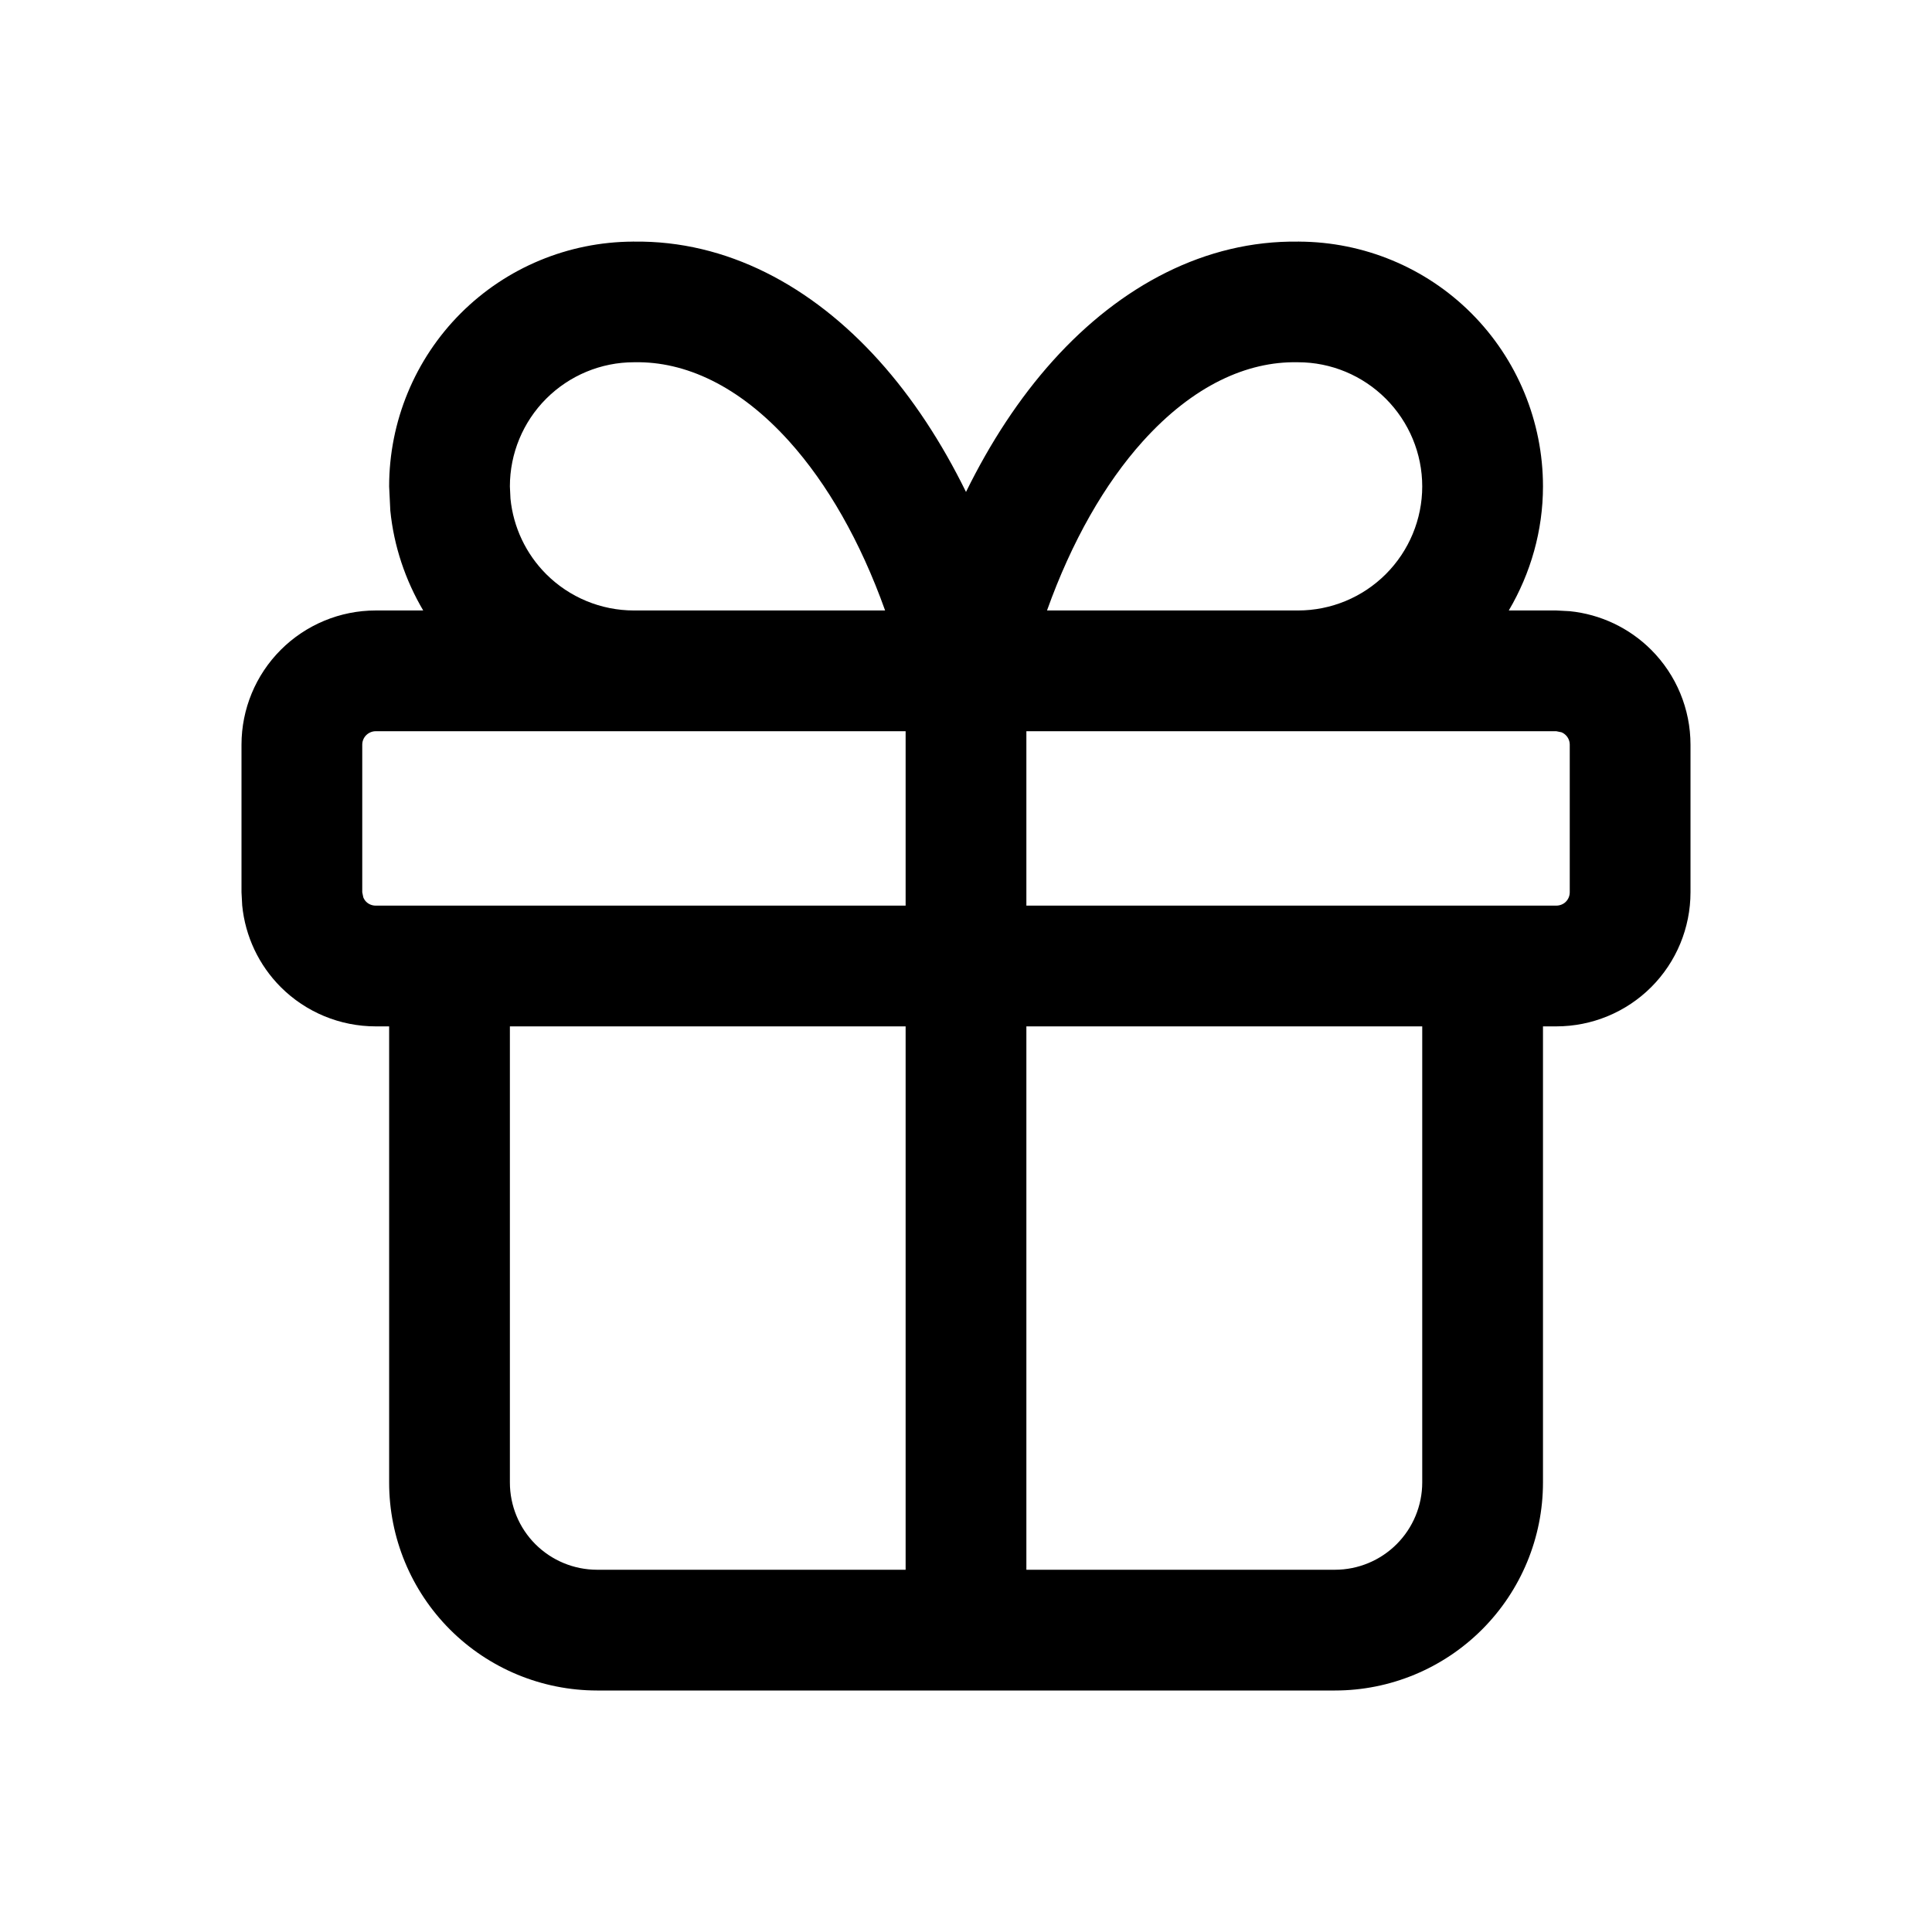
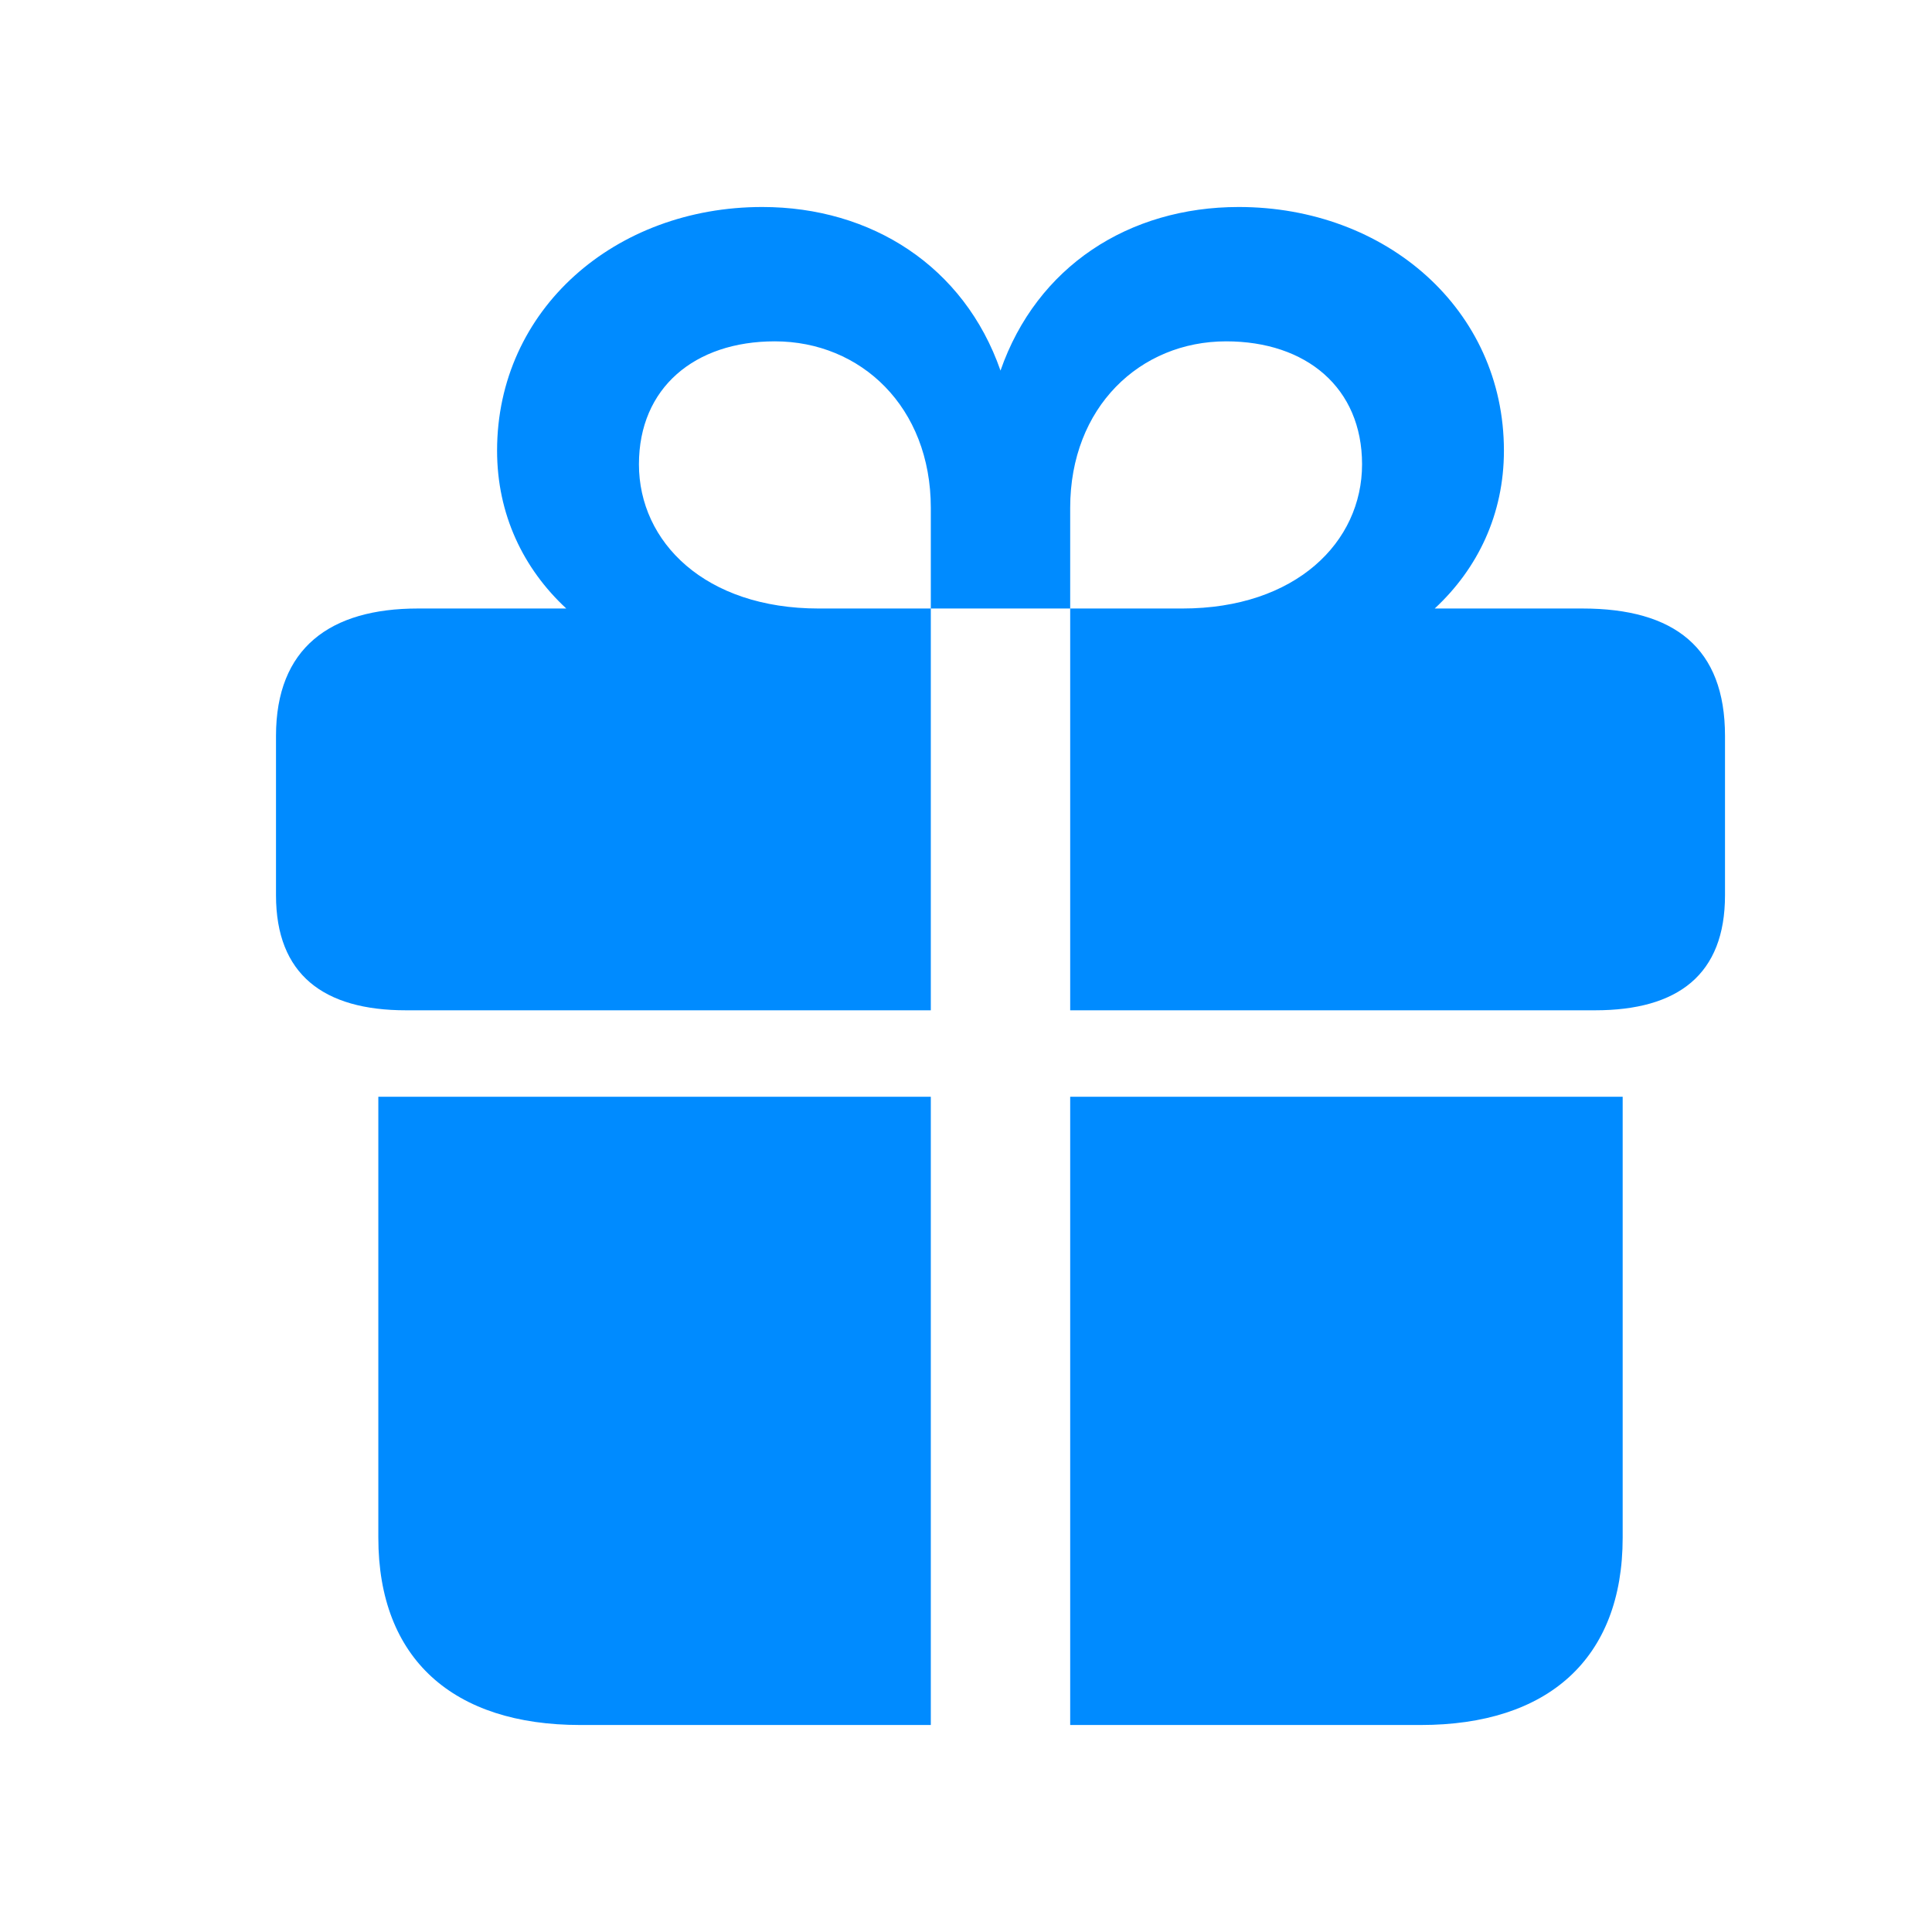
- <svg xmlns="http://www.w3.org/2000/svg" width="768" height="768" fill="none">
-   <path fill="#000" d="M565.359 408H408v216h122.672a34.7 34.7 0 0 0 24.516-10.172 34.7 34.7 0 0 0 10.171-24.516zM202.688 589.312c0 9.189 3.629 18.016 10.124 24.516A34.73 34.73 0 0 0 237.328 624H360V408H202.688zM624 296.016a5.33 5.33 0 0 0-1.547-3.75 5.4 5.4 0 0 0-1.734-1.172l-2.063-.422H408V360h210.656c1.415 0 2.797-.547 3.797-1.547a5.34 5.34 0 0 0 1.547-3.75zm-480 58.687.422 2.016c.264.637.629 1.236 1.125 1.734 1 1 2.382 1.547 3.797 1.547H360v-69.328H149.344c-1.415 0-2.797.594-3.797 1.594a5.33 5.33 0 0 0-1.547 3.75zm421.359-161.344c0-13.081-5.233-25.624-14.484-34.875S529.084 144 516 144h-.422c-19.701-.338-41.195 9.102-61.312 31.453-15.101 16.777-28.224 39.695-38.063 67.219H516a49.36 49.36 0 0 0 34.875-14.438c9.247-9.247 14.48-21.799 14.484-34.875m-362.437 4.875a49.36 49.36 0 0 0 14.203 30A49.34 49.34 0 0 0 252 242.672h99.844c-9.835-27.534-23.01-50.442-38.11-67.219-20.12-22.349-41.611-31.796-61.312-31.453H252c-13.08.003-25.626 5.236-34.875 14.484a49.34 49.34 0 0 0-14.437 34.875zm410.437-4.875c-.003 17.514-4.854 34.475-13.593 49.313h18.89l5.297.281a53.4 53.4 0 0 1 32.438 15.375A53.33 53.33 0 0 1 672 296.016v58.687a53.34 53.34 0 0 1-15.609 37.688A53.38 53.38 0 0 1 618.656 408h-5.297v181.312c0 21.925-8.731 42.951-24.234 58.454C573.622 663.267 552.595 672 530.672 672H237.328a82.73 82.73 0 0 1-58.453-24.234 82.67 82.67 0 0 1-24.187-58.454V408h-5.344a53.38 53.38 0 0 1-37.735-15.609 53.32 53.32 0 0 1-15.328-32.438l-.281-5.25v-58.687a53.33 53.33 0 0 1 15.609-37.688c10.002-10.001 23.59-15.656 37.735-15.656h18.89c-7.127-12.105-11.677-25.61-13.078-39.703l-.468-9.61c0-25.813 10.246-50.606 28.5-68.859 18.15-18.144 42.737-28.339 68.39-28.453V96c.104-.002.224.048.328.047L252 96v.047c36.727-.504 70.538 17.452 97.406 47.297 13.341 14.821 24.924 32.498 34.594 52.218 9.677-19.724 21.254-37.397 34.594-52.218 26.864-29.846 60.683-47.793 97.406-47.297V96l.047.047c.125.002.25-.05.375-.047l-.047.047c25.683.096 50.316 10.286 68.484 28.453 18.253 18.252 28.5 43.047 28.5 68.859" />
+ <svg xmlns="http://www.w3.org/2000/svg" width="28" height="28" viewBox="0 0 28 28" fill="none">
+   <path d="M4 12.975C4 14.123 4.689 14.642 5.884 14.642H13.49V8.819H11.865C10.22 8.819 9.26 7.857 9.26 6.729C9.26 5.62 10.068 4.947 11.229 4.947C12.477 4.947 13.49 5.9 13.49 7.36V8.819H15.51V14.642H23.116C24.321 14.642 25 14.123 25 12.975V10.665C25 9.39 24.268 8.819 22.934 8.819H20.793C21.418 8.239 21.796 7.452 21.796 6.531C21.796 4.482 20.084 3 17.953 3C16.36 3 15.026 3.861 14.5 5.371C13.974 3.861 12.63 3 11.047 3C8.916 3 7.204 4.482 7.204 6.531C7.204 7.452 7.582 8.239 8.207 8.819H6.056C4.785 8.819 4 9.39 4 10.665V12.975ZM17.77 4.947C18.932 4.947 19.74 5.62 19.74 6.729C19.74 7.857 18.78 8.819 17.135 8.819H15.51V7.36C15.51 5.9 16.523 4.947 17.77 4.947ZM5.483 22.285C5.483 24.047 6.572 25 8.409 25H13.49V15.895H5.483V22.285ZM15.51 25H20.591C22.428 25 23.517 24.047 23.517 22.285V15.895H15.51V25Z" fill="#008BFF" />
</svg>
